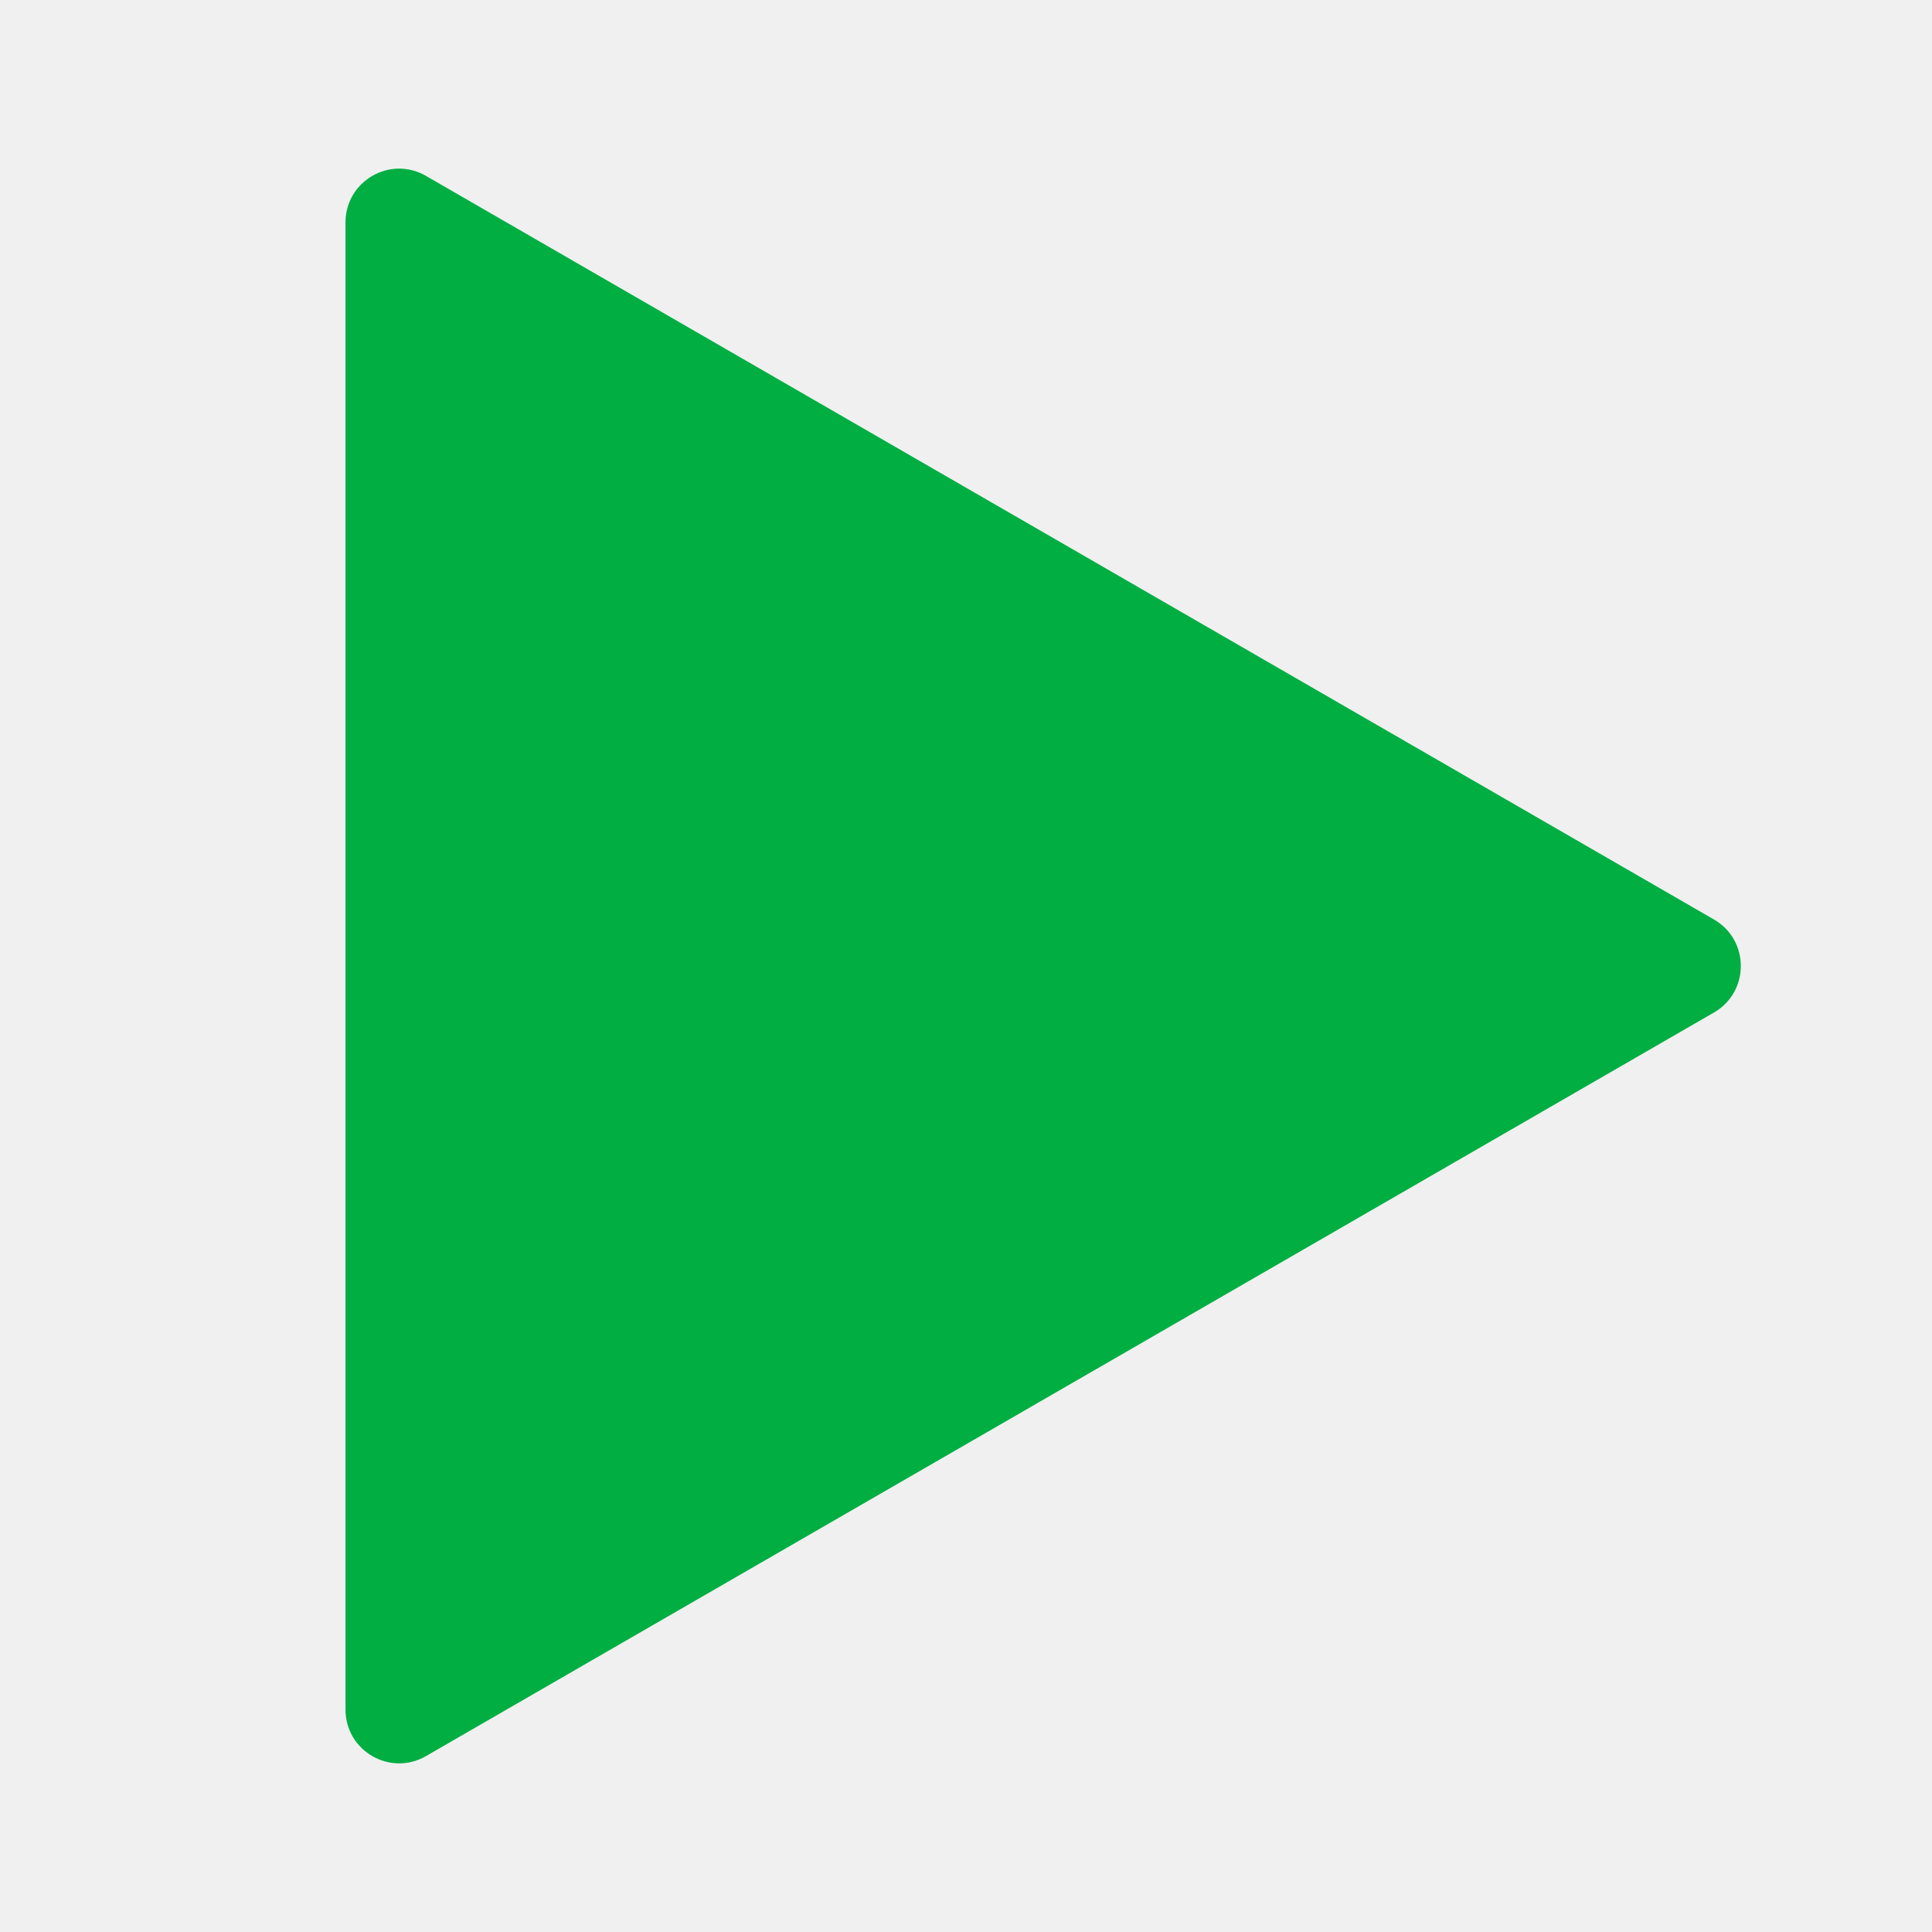
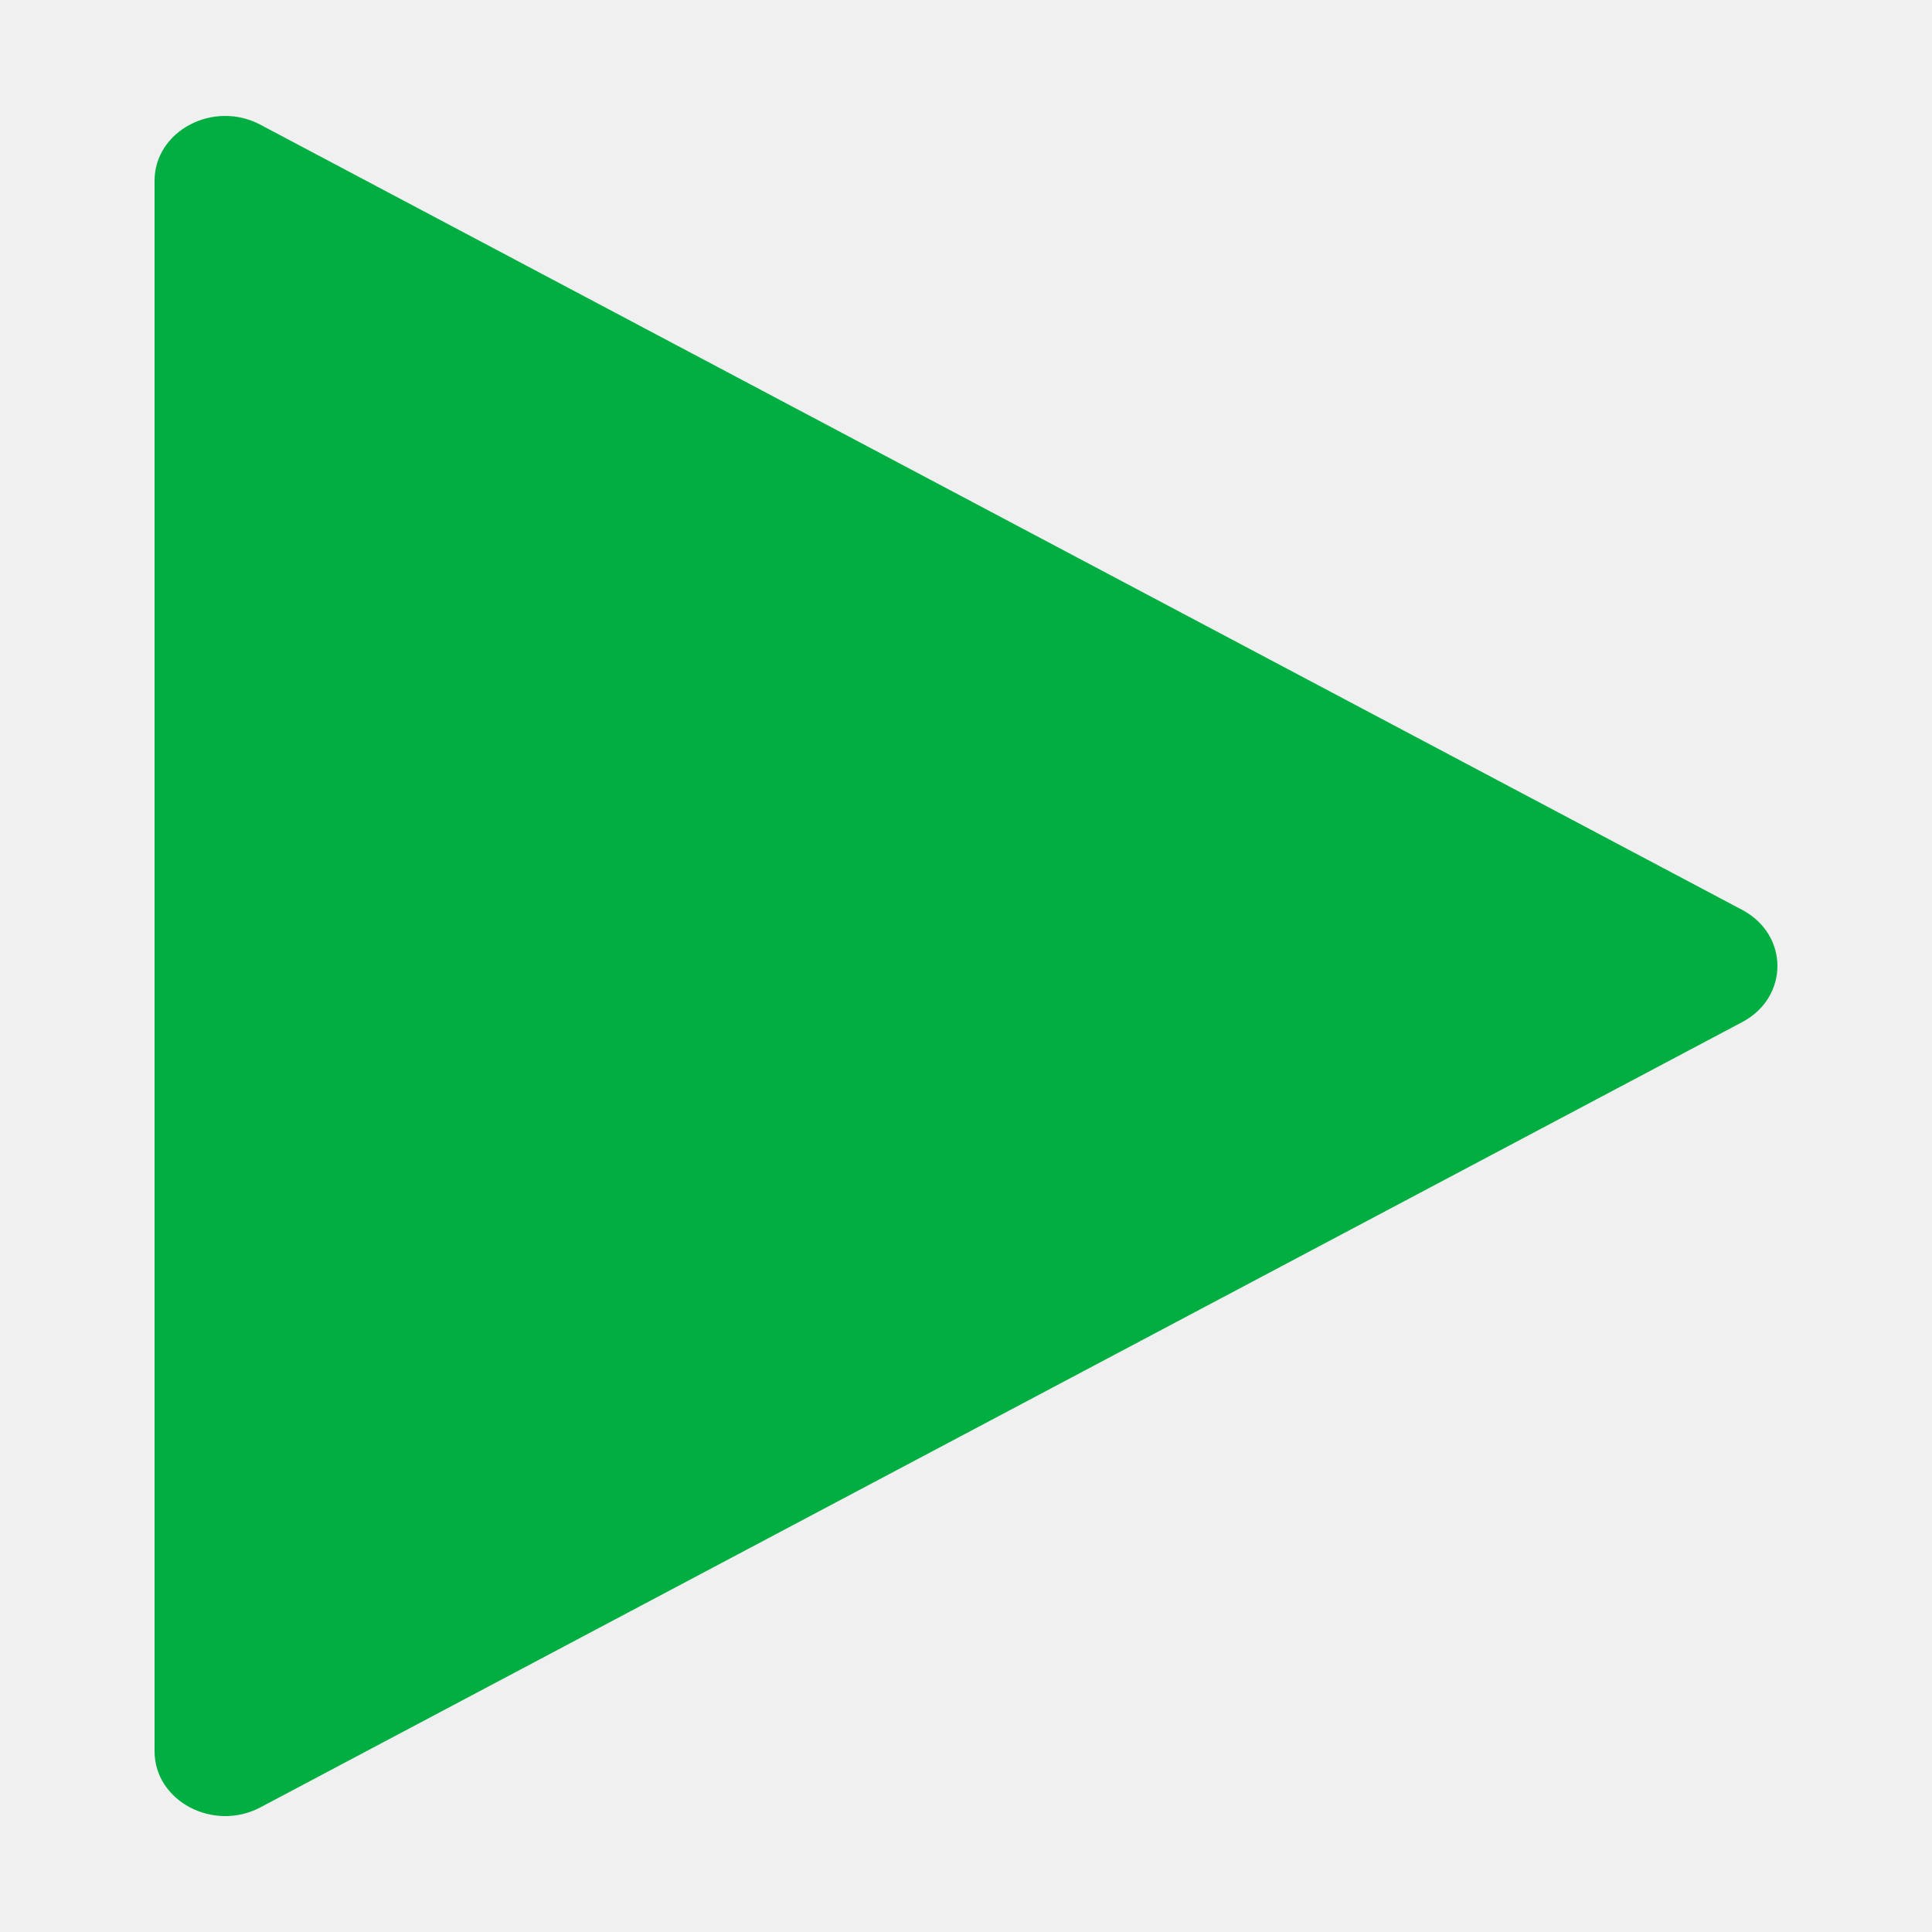
- <svg xmlns="http://www.w3.org/2000/svg" width="18" height="18" viewBox="0 0 18 18" fill="none">
-   <g clip-path="url(#clip0_7481_29762)">
-     <path d="M15.969 8.567C16.302 8.759 16.302 9.241 15.969 9.433L3.969 16.361C3.635 16.554 3.219 16.313 3.219 15.928L3.219 2.072C3.219 1.687 3.635 1.446 3.969 1.639L15.969 8.567Z" fill="#00AE42" />
-   </g>
-   <defs>
-     <clipPath id="clip0_7481_29762">
-       <rect width="18" height="18" fill="white" />
-     </clipPath>
-   </defs>
+ <svg xmlns="http://www.w3.org/2000/svg" width="25" height="25" viewBox="0 0 25 25" fill="none">
+   <path d="M22.544 11.774C23.152 12.097 23.152 12.903 22.544 13.226L3.37 23.387C2.761 23.709 2 23.306 2 22.661V2.339C2 1.694 2.761 1.291 3.37 1.614L22.544 11.774Z" fill="#00AE42" />
</svg>
